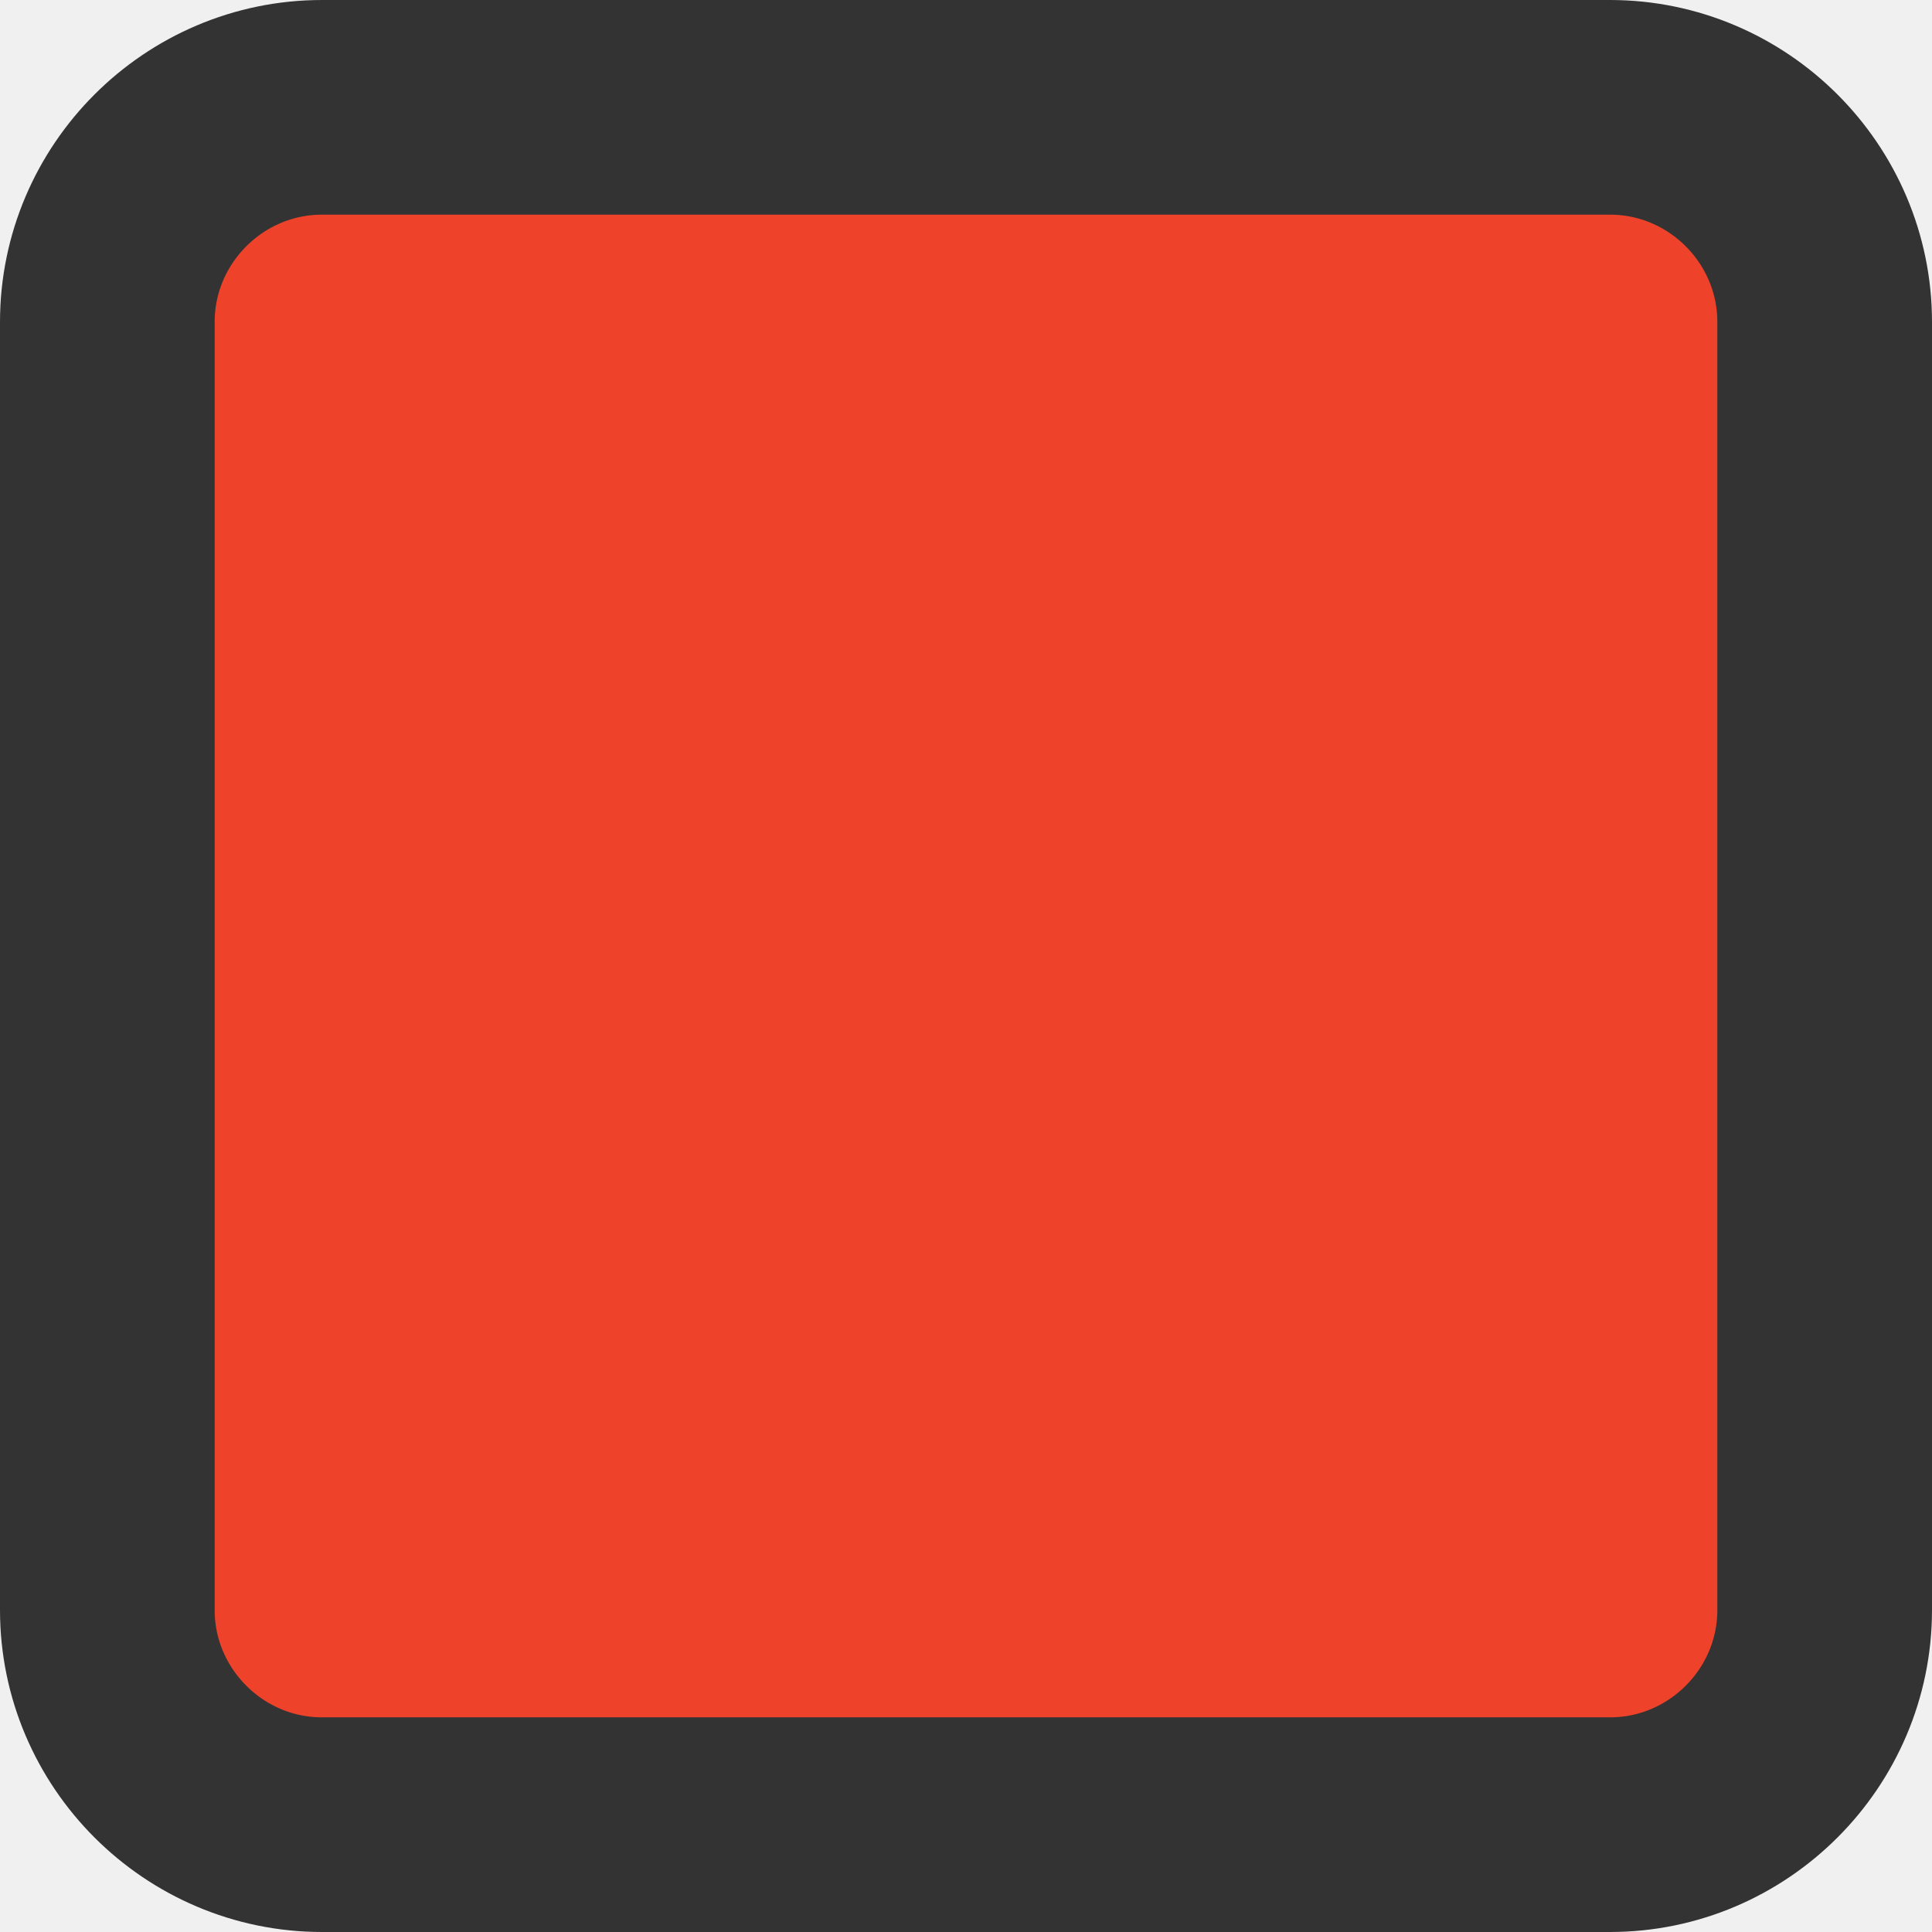
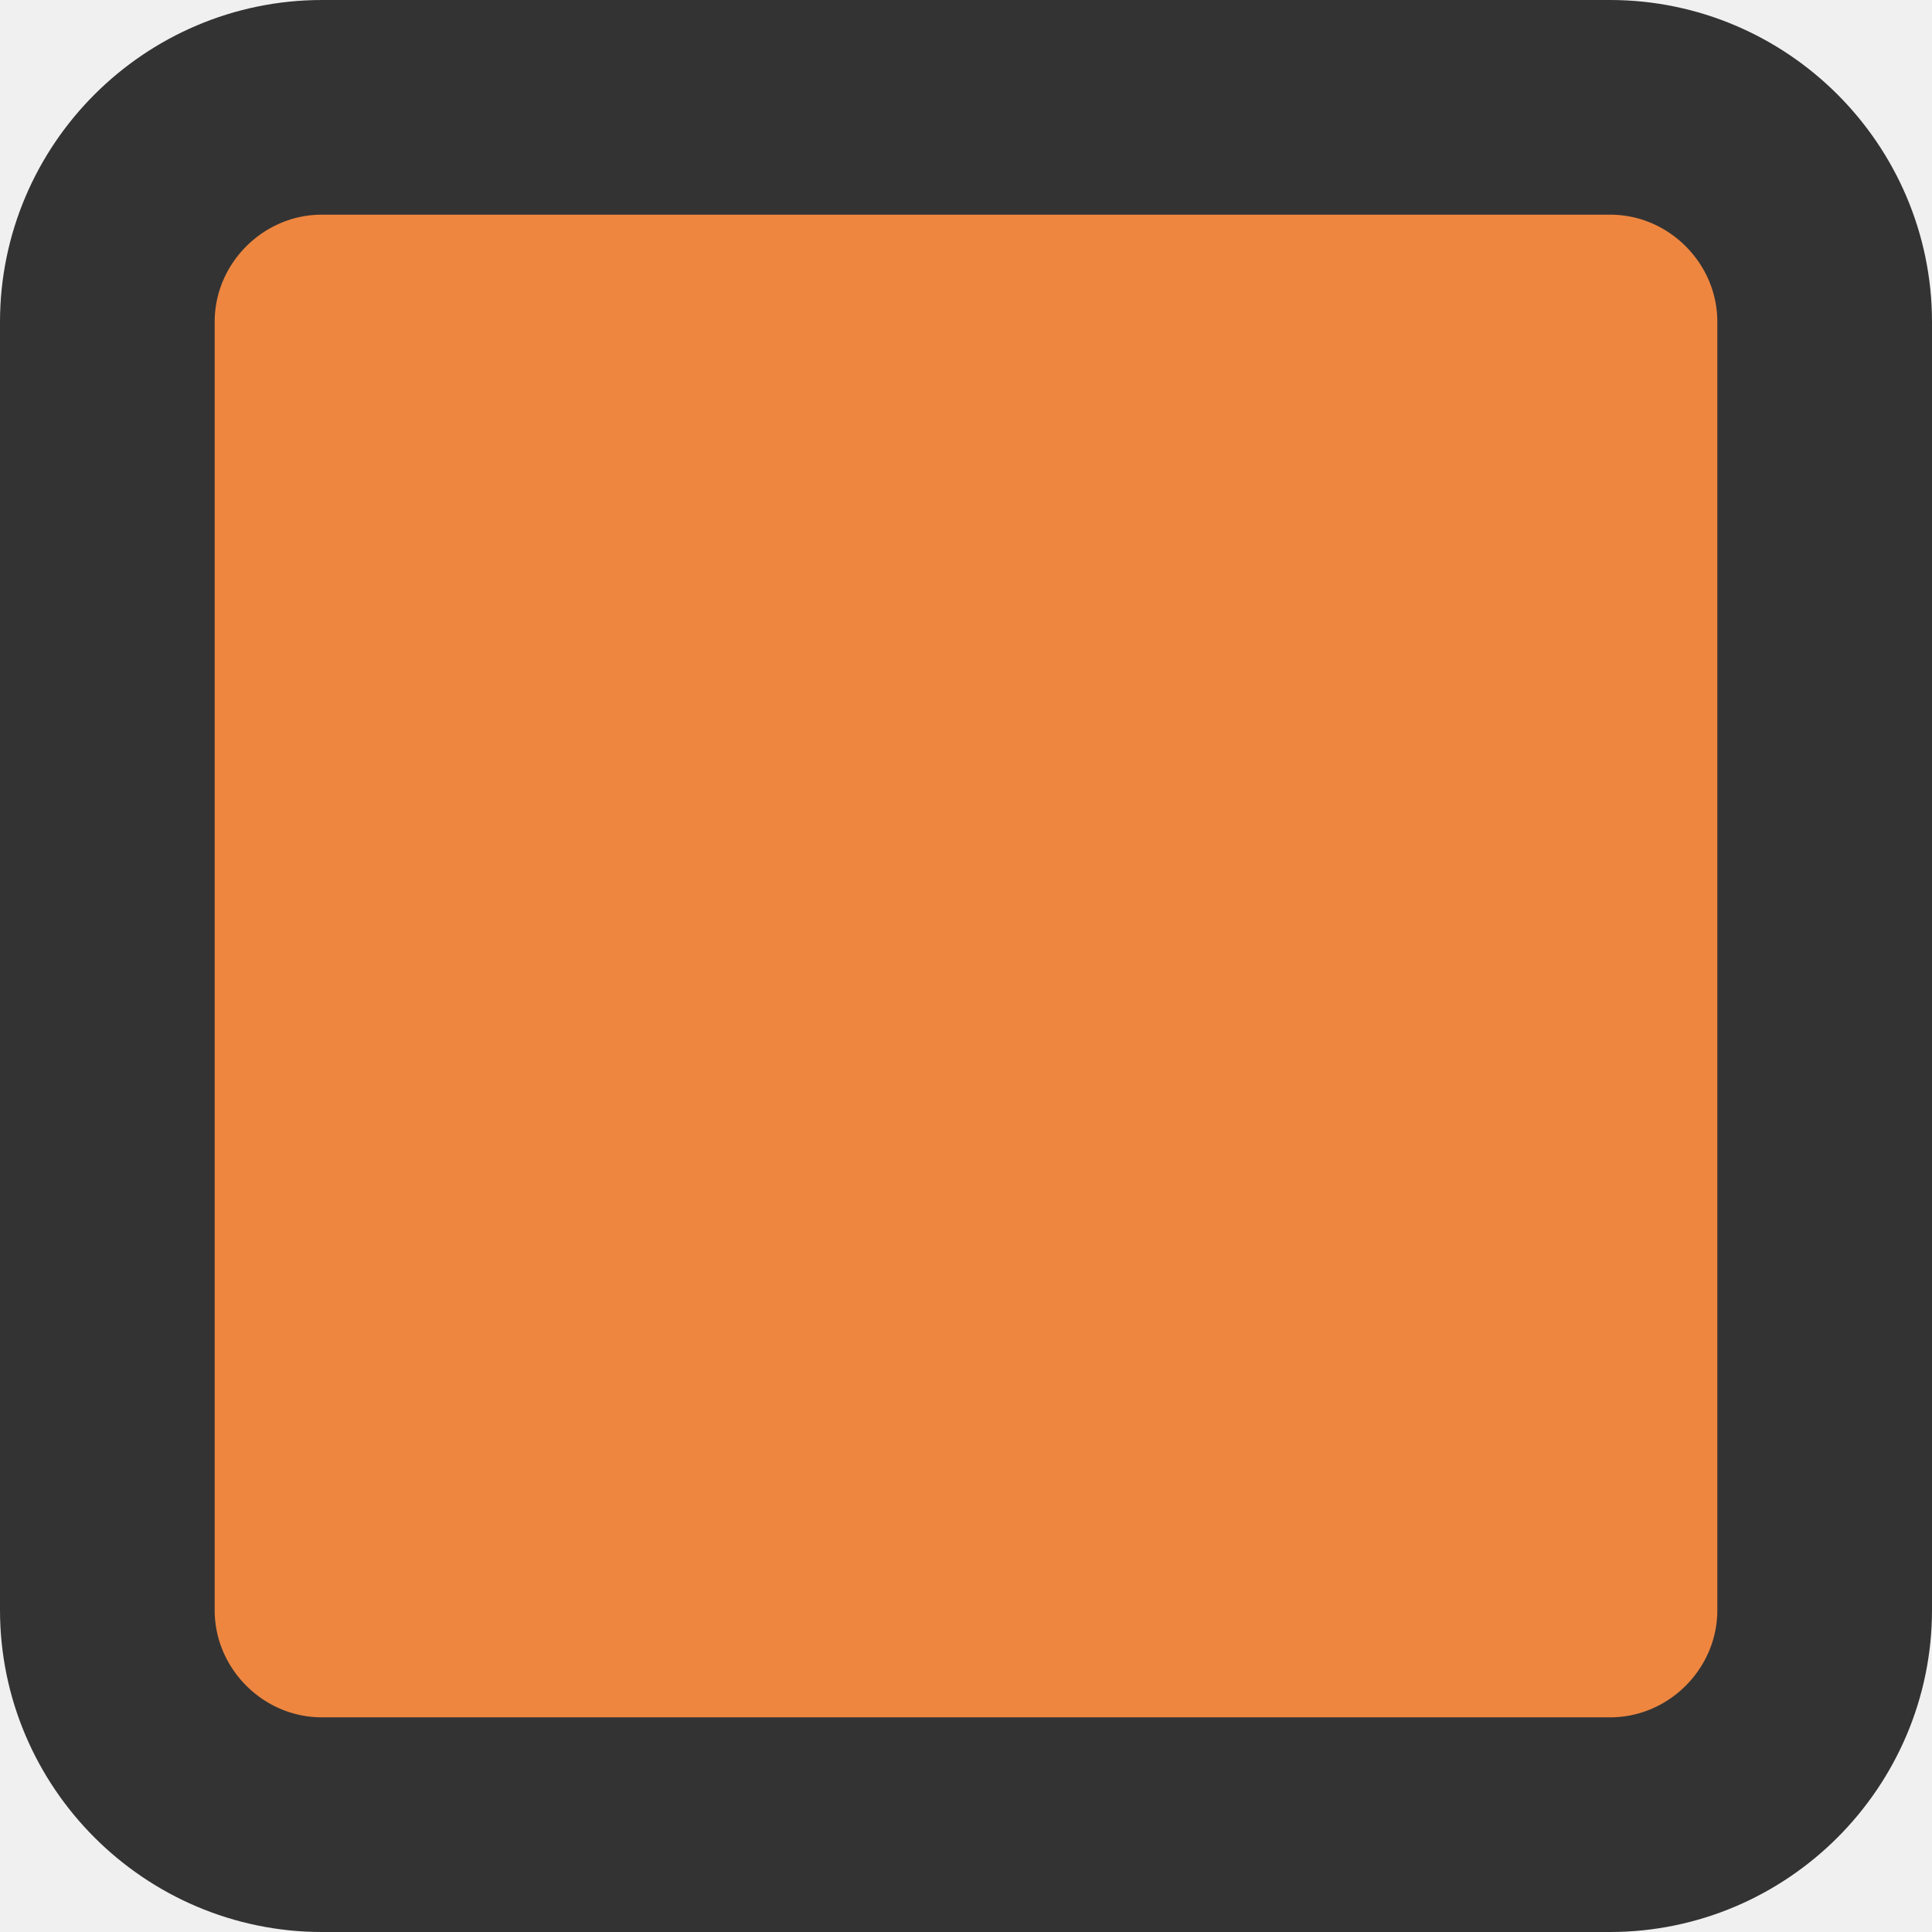
<svg xmlns="http://www.w3.org/2000/svg" version="1.1" id="Layer_1" x="0px" y="0px" viewBox="0 0 18 18" style="enable-background:new 0 0 18 18;" xml:space="preserve">
  <style type="text/css">
	.st0{fill:none;stroke:#FFFFFF;stroke-miterlimit:10;}
- 	.st1{fill:#EE432A;stroke:#333333;stroke-width:2;stroke-miterlimit:10;}
+ 	.st1{fill:#ee8640;stroke:#333333;stroke-width:2;stroke-miterlimit:10;}
</style>
  <path class="st0" d="M8.8,14.4" />
  <g>
    <path class="st1" d="M1,15c0,1.1,0.9,2,2,2h12c1.1,0,2-0.9,2-2V3c0-1.1-0.9-2-2-2H3C1.9,1,1,1.9,1,3V15z" />
  </g>
</svg>
